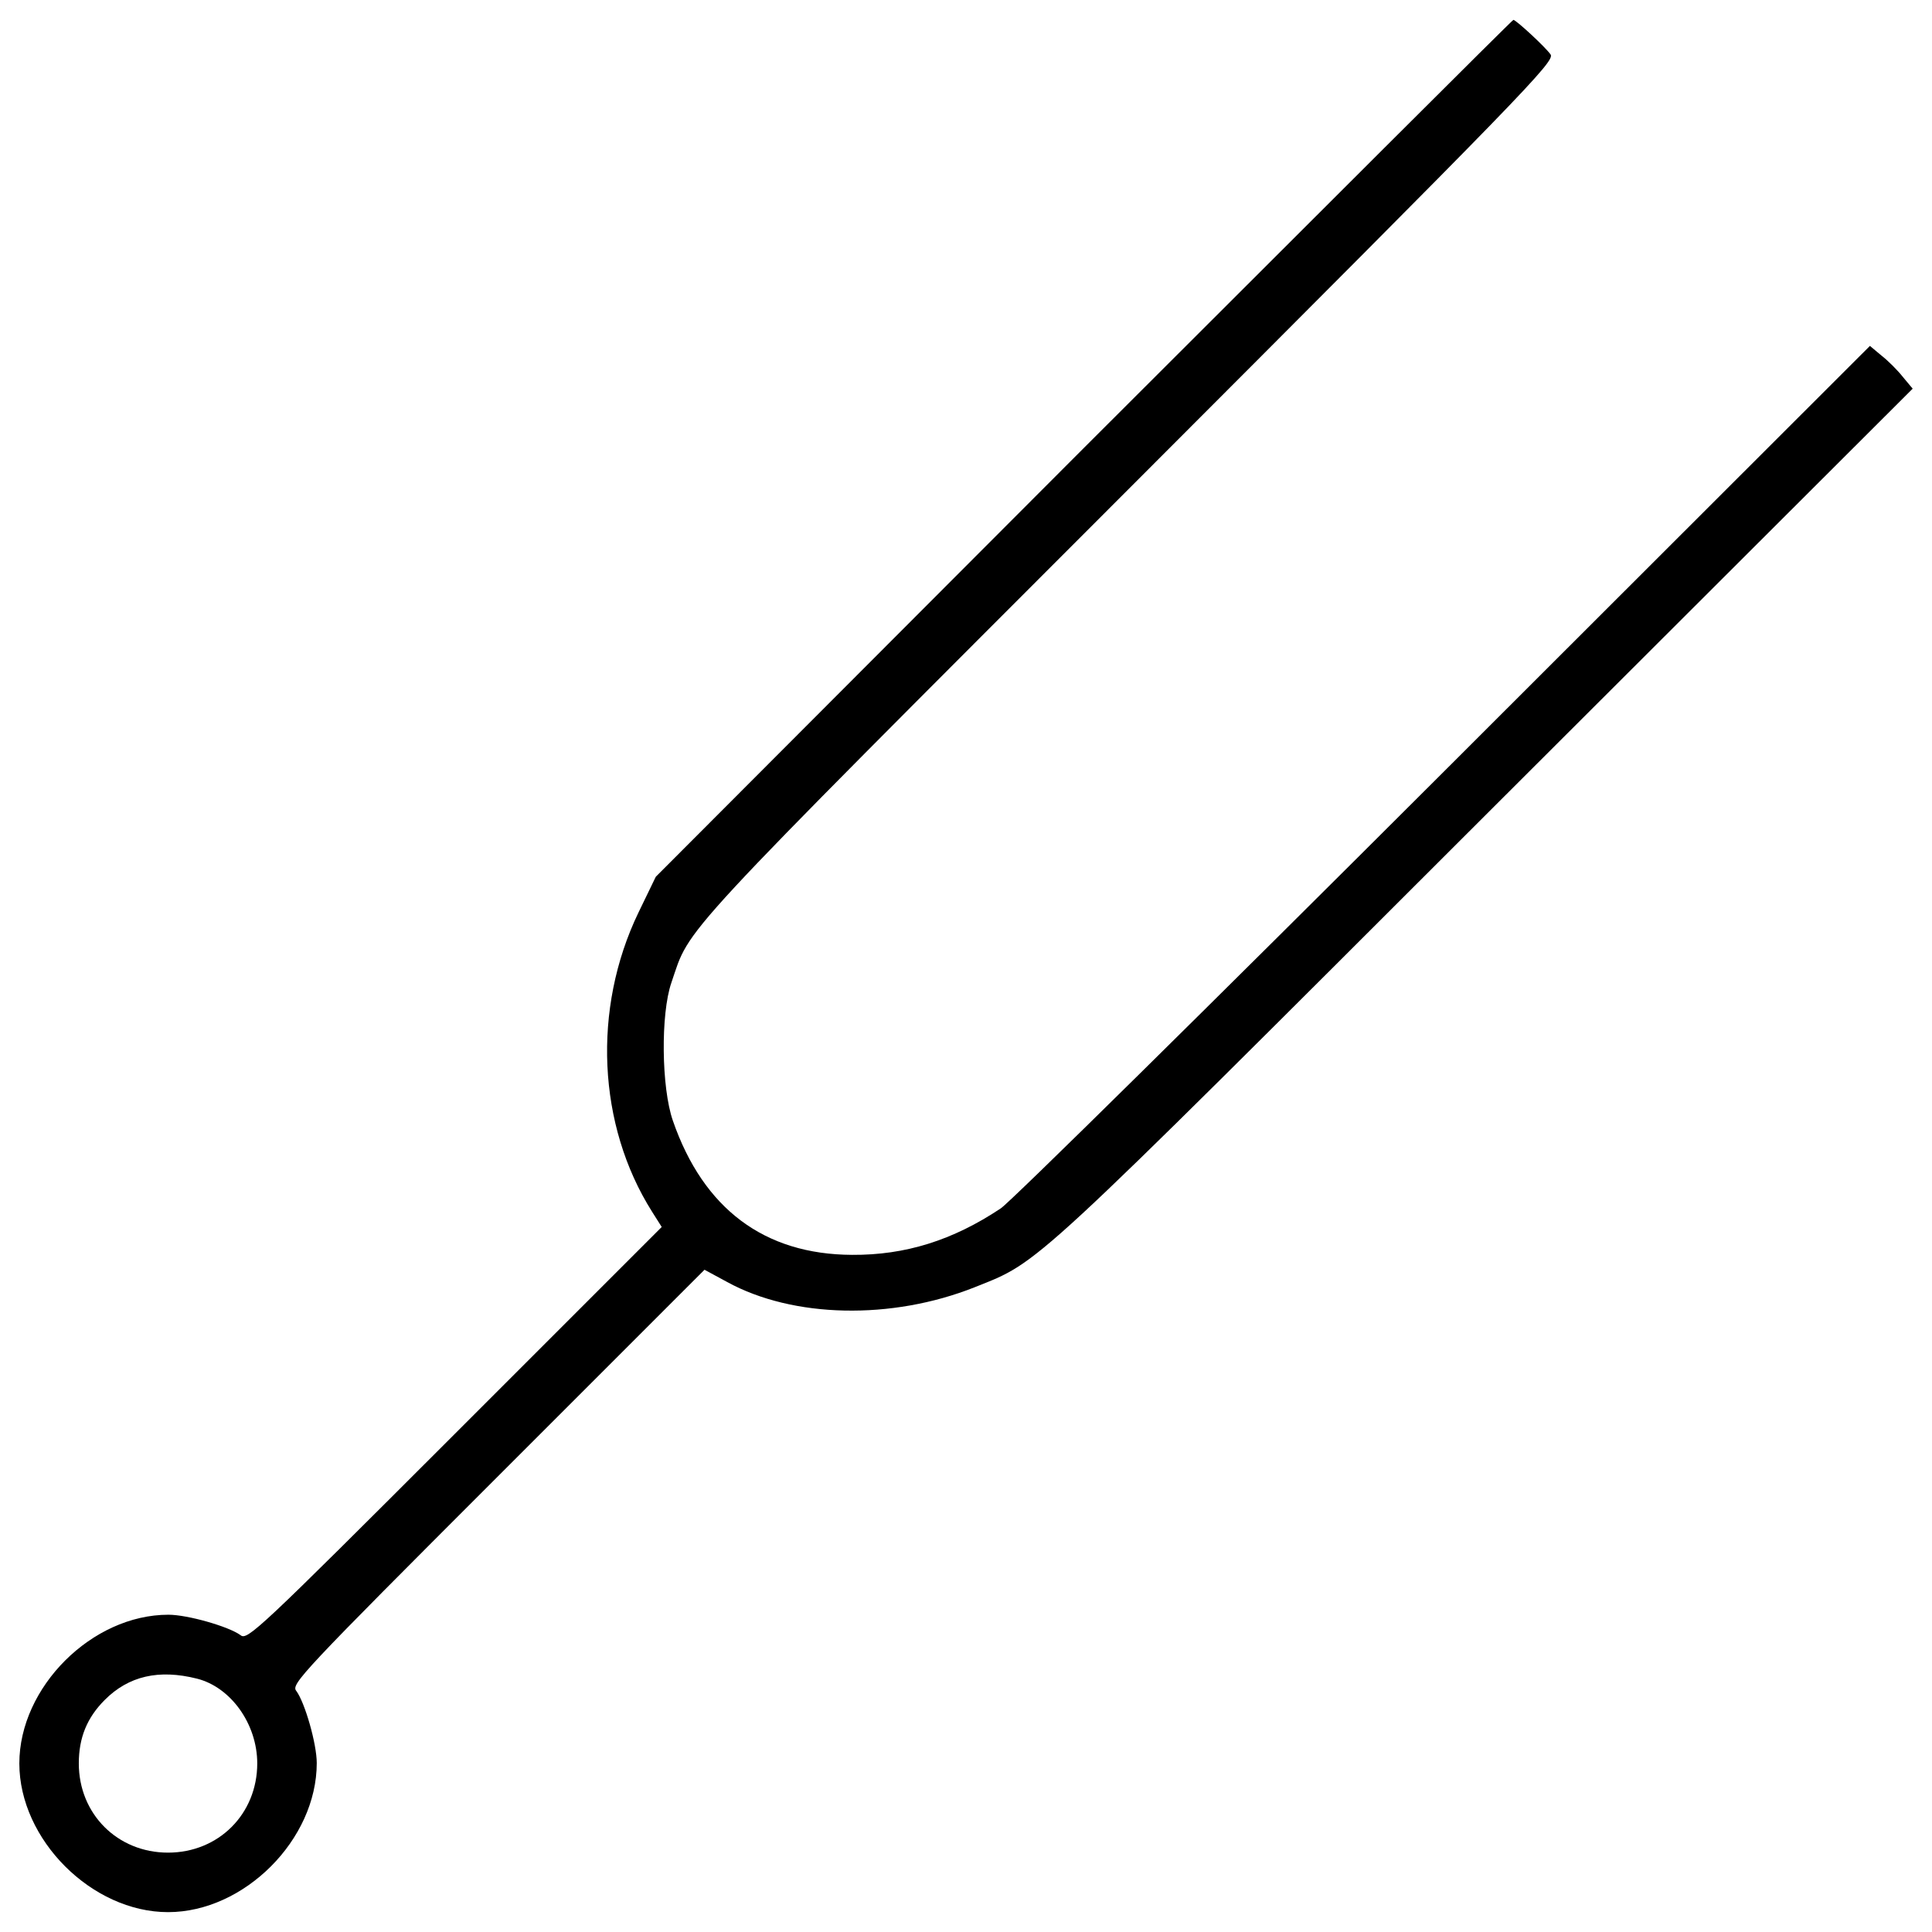
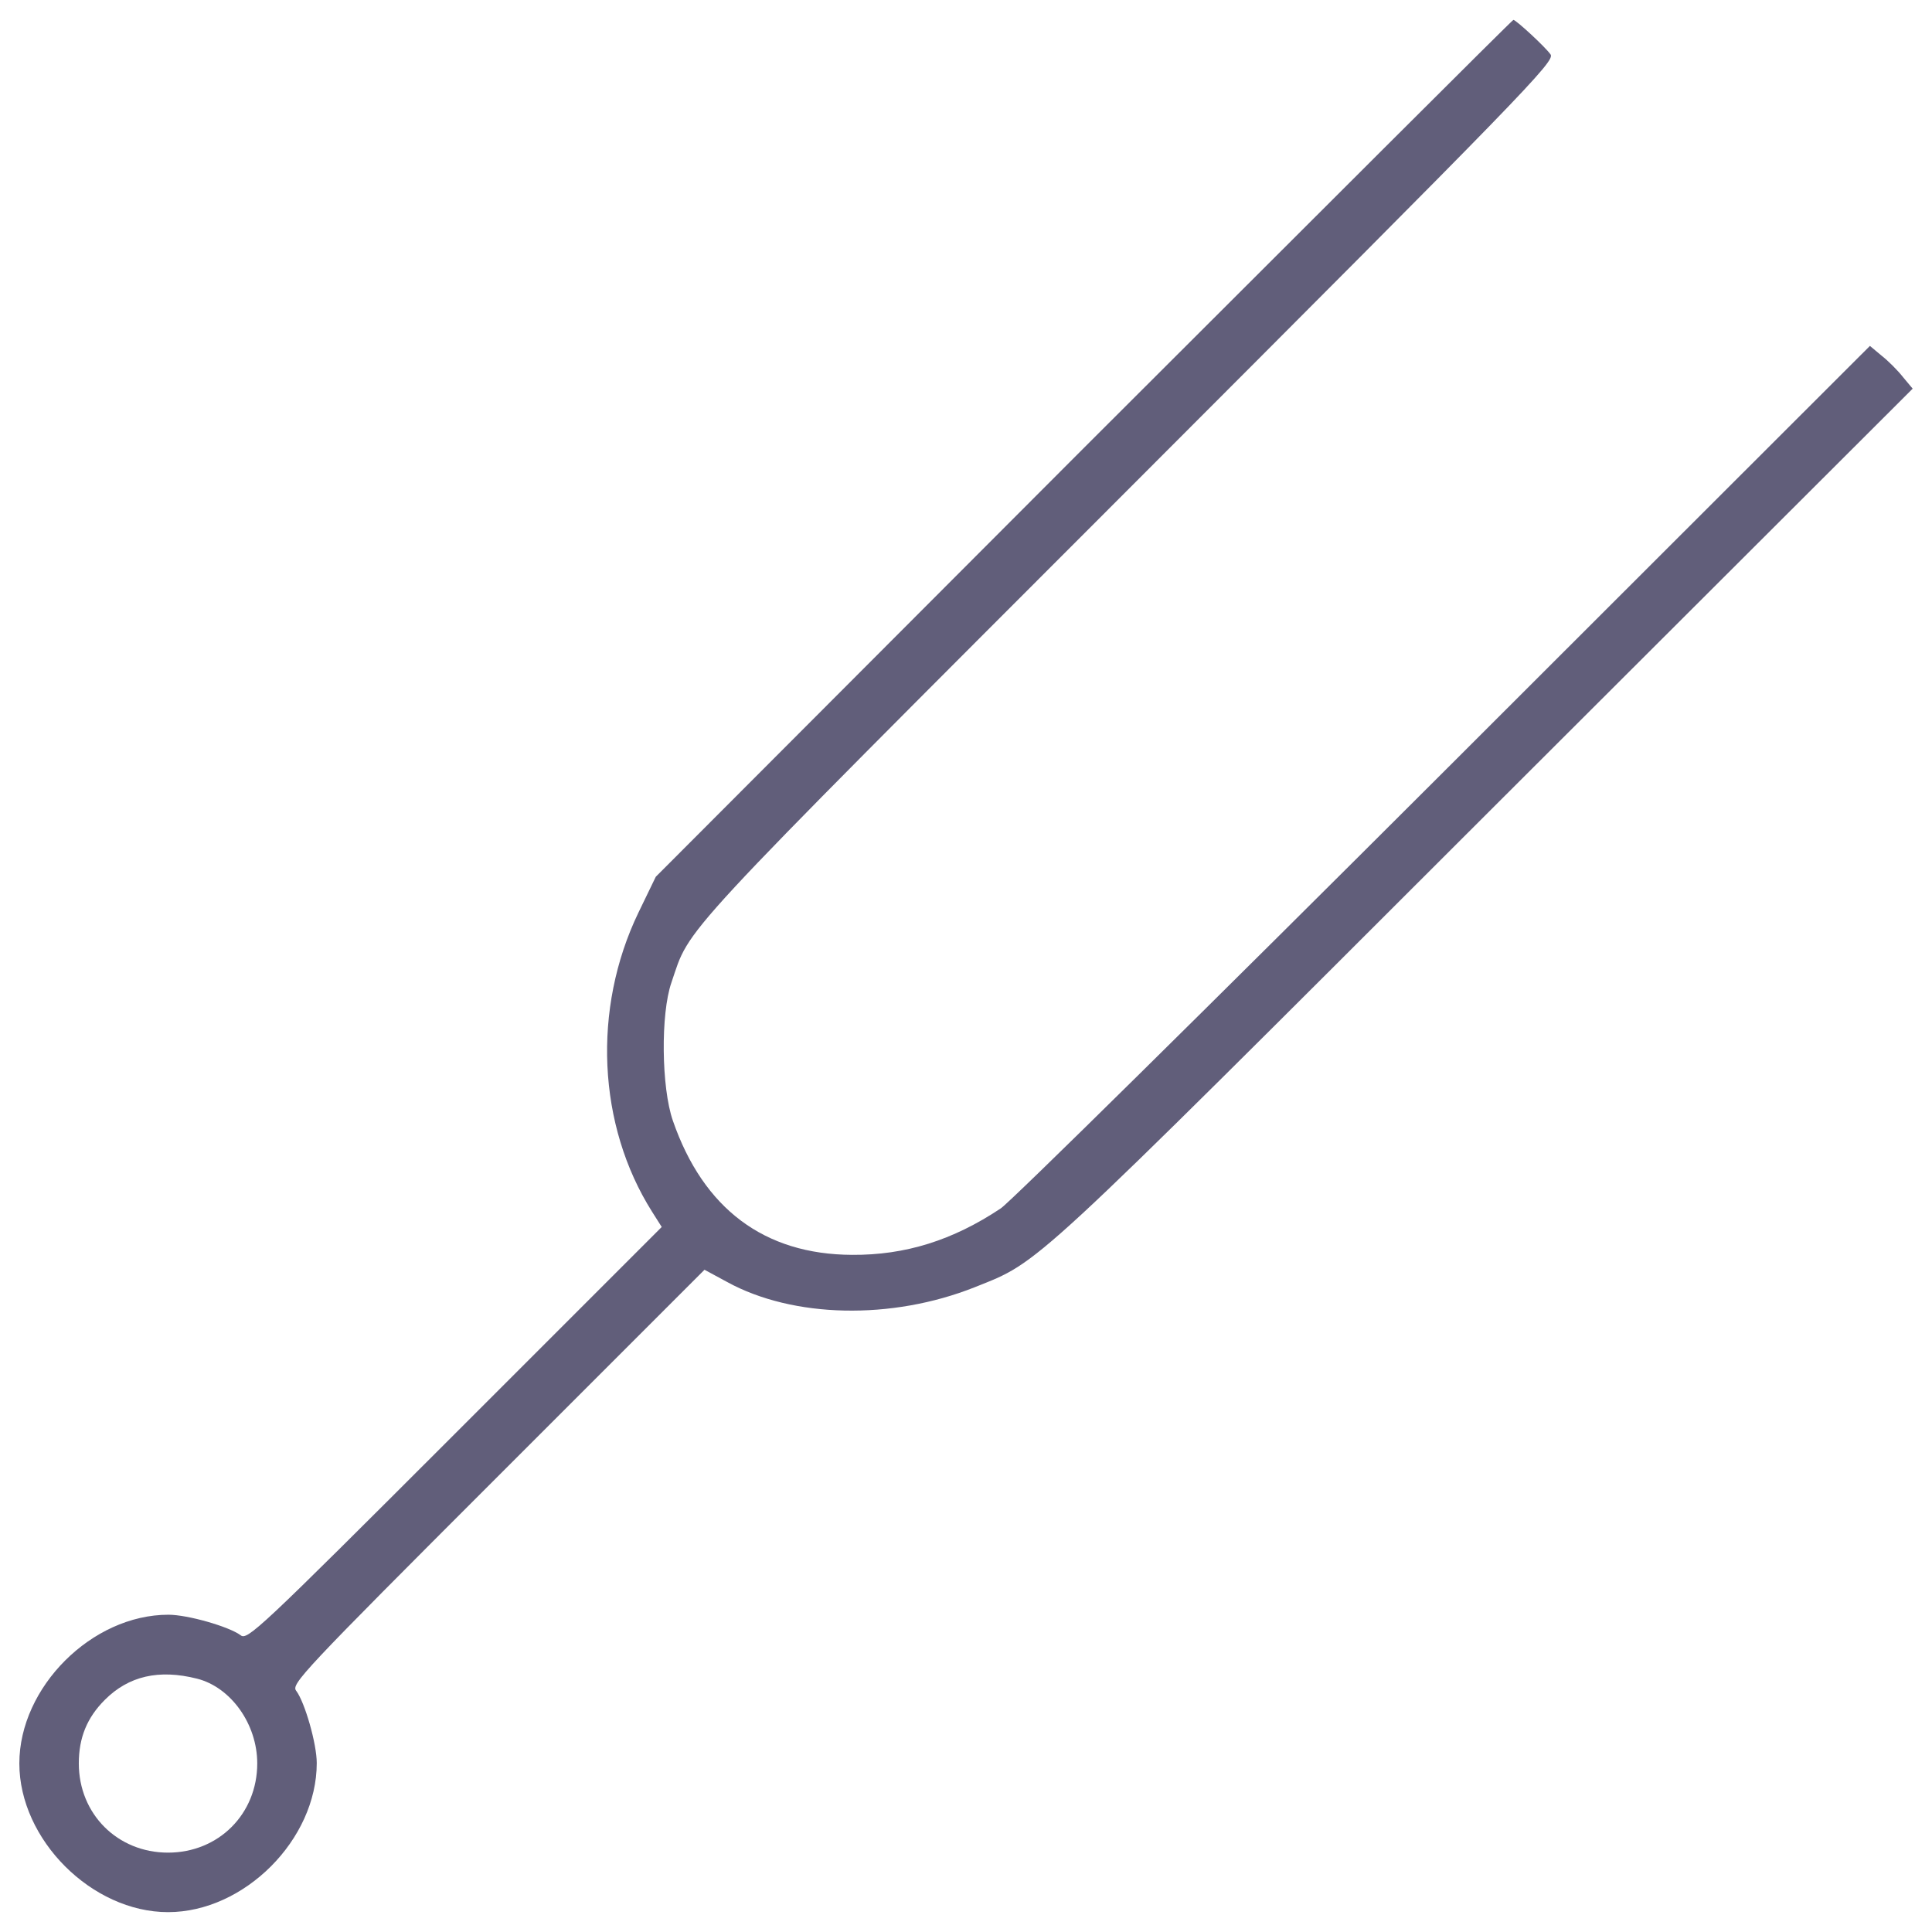
<svg xmlns="http://www.w3.org/2000/svg" version="1.1" x="0px" y="0px" viewBox="0 0 1000 1000" enable-background="new 0 0 1000 1000" xml:space="preserve">
  <g>
-     <g transform="translate(0,511) scale(0.1,-0.1)">
+     <g fill="#615E7A" transform="translate(0,511) scale(0.1,-0.1)">
      <path d="M5609,2790.4L3394.3,571.8l-90.4-186.7c-238.6-496.4-211.7-1098.7,71.2-1547l50-78.9L2353.3-2312.6c-1016-1016-1073.7-1069.8-1108.3-1041c-59.7,44.2-273.2,105.8-373.3,105.8c-396.4,0-771.6-375.2-771.6-769.7c0-394.5,375.2-769.7,769.7-769.7s769.7,375.2,769.7,771.6c0,100.1-61.6,313.7-105.8,373.3c-28.9,34.6,25,92.3,1041,1108.3l1071.8,1071.8l117.4-63.5c340.6-186.7,850.5-198.2,1281.5-26.9c340.6,136.6,259.8,61.6,2643.9,2443.8L9900,3098.3l-50,59.7c-27,34.6-77,84.7-111.6,111.6l-59.7,50L7473.6,1116.4C6259.4-95.9,5228-1113.8,5179.9-1144.6c-248.2-165.5-494.5-242.4-769.7-240.5c-454.1,1.9-769.7,238.6-927.5,694.6c-59.6,171.3-63.5,552.2-7.7,713.9c102,298.2-15.4,171.3,2362.9,2551.5c2055,2057,2212.8,2218.6,2187.8,2253.3c-26.9,38.5-179,178.9-192.4,178.9C7827.6,5007.1,6829,4008.5,5609,2790.4z M1019.8-3578.7c175.1-44.3,311.7-234.8,311.7-438.7c0-261.7-200.1-461.8-461.8-461.8s-461.8,200.1-461.8,461.8c0,132.8,42.3,236.7,134.7,329C665.7-3565.2,821.6-3528.7,1019.8-3578.7z" />
    </g>
  </g>
</svg>
